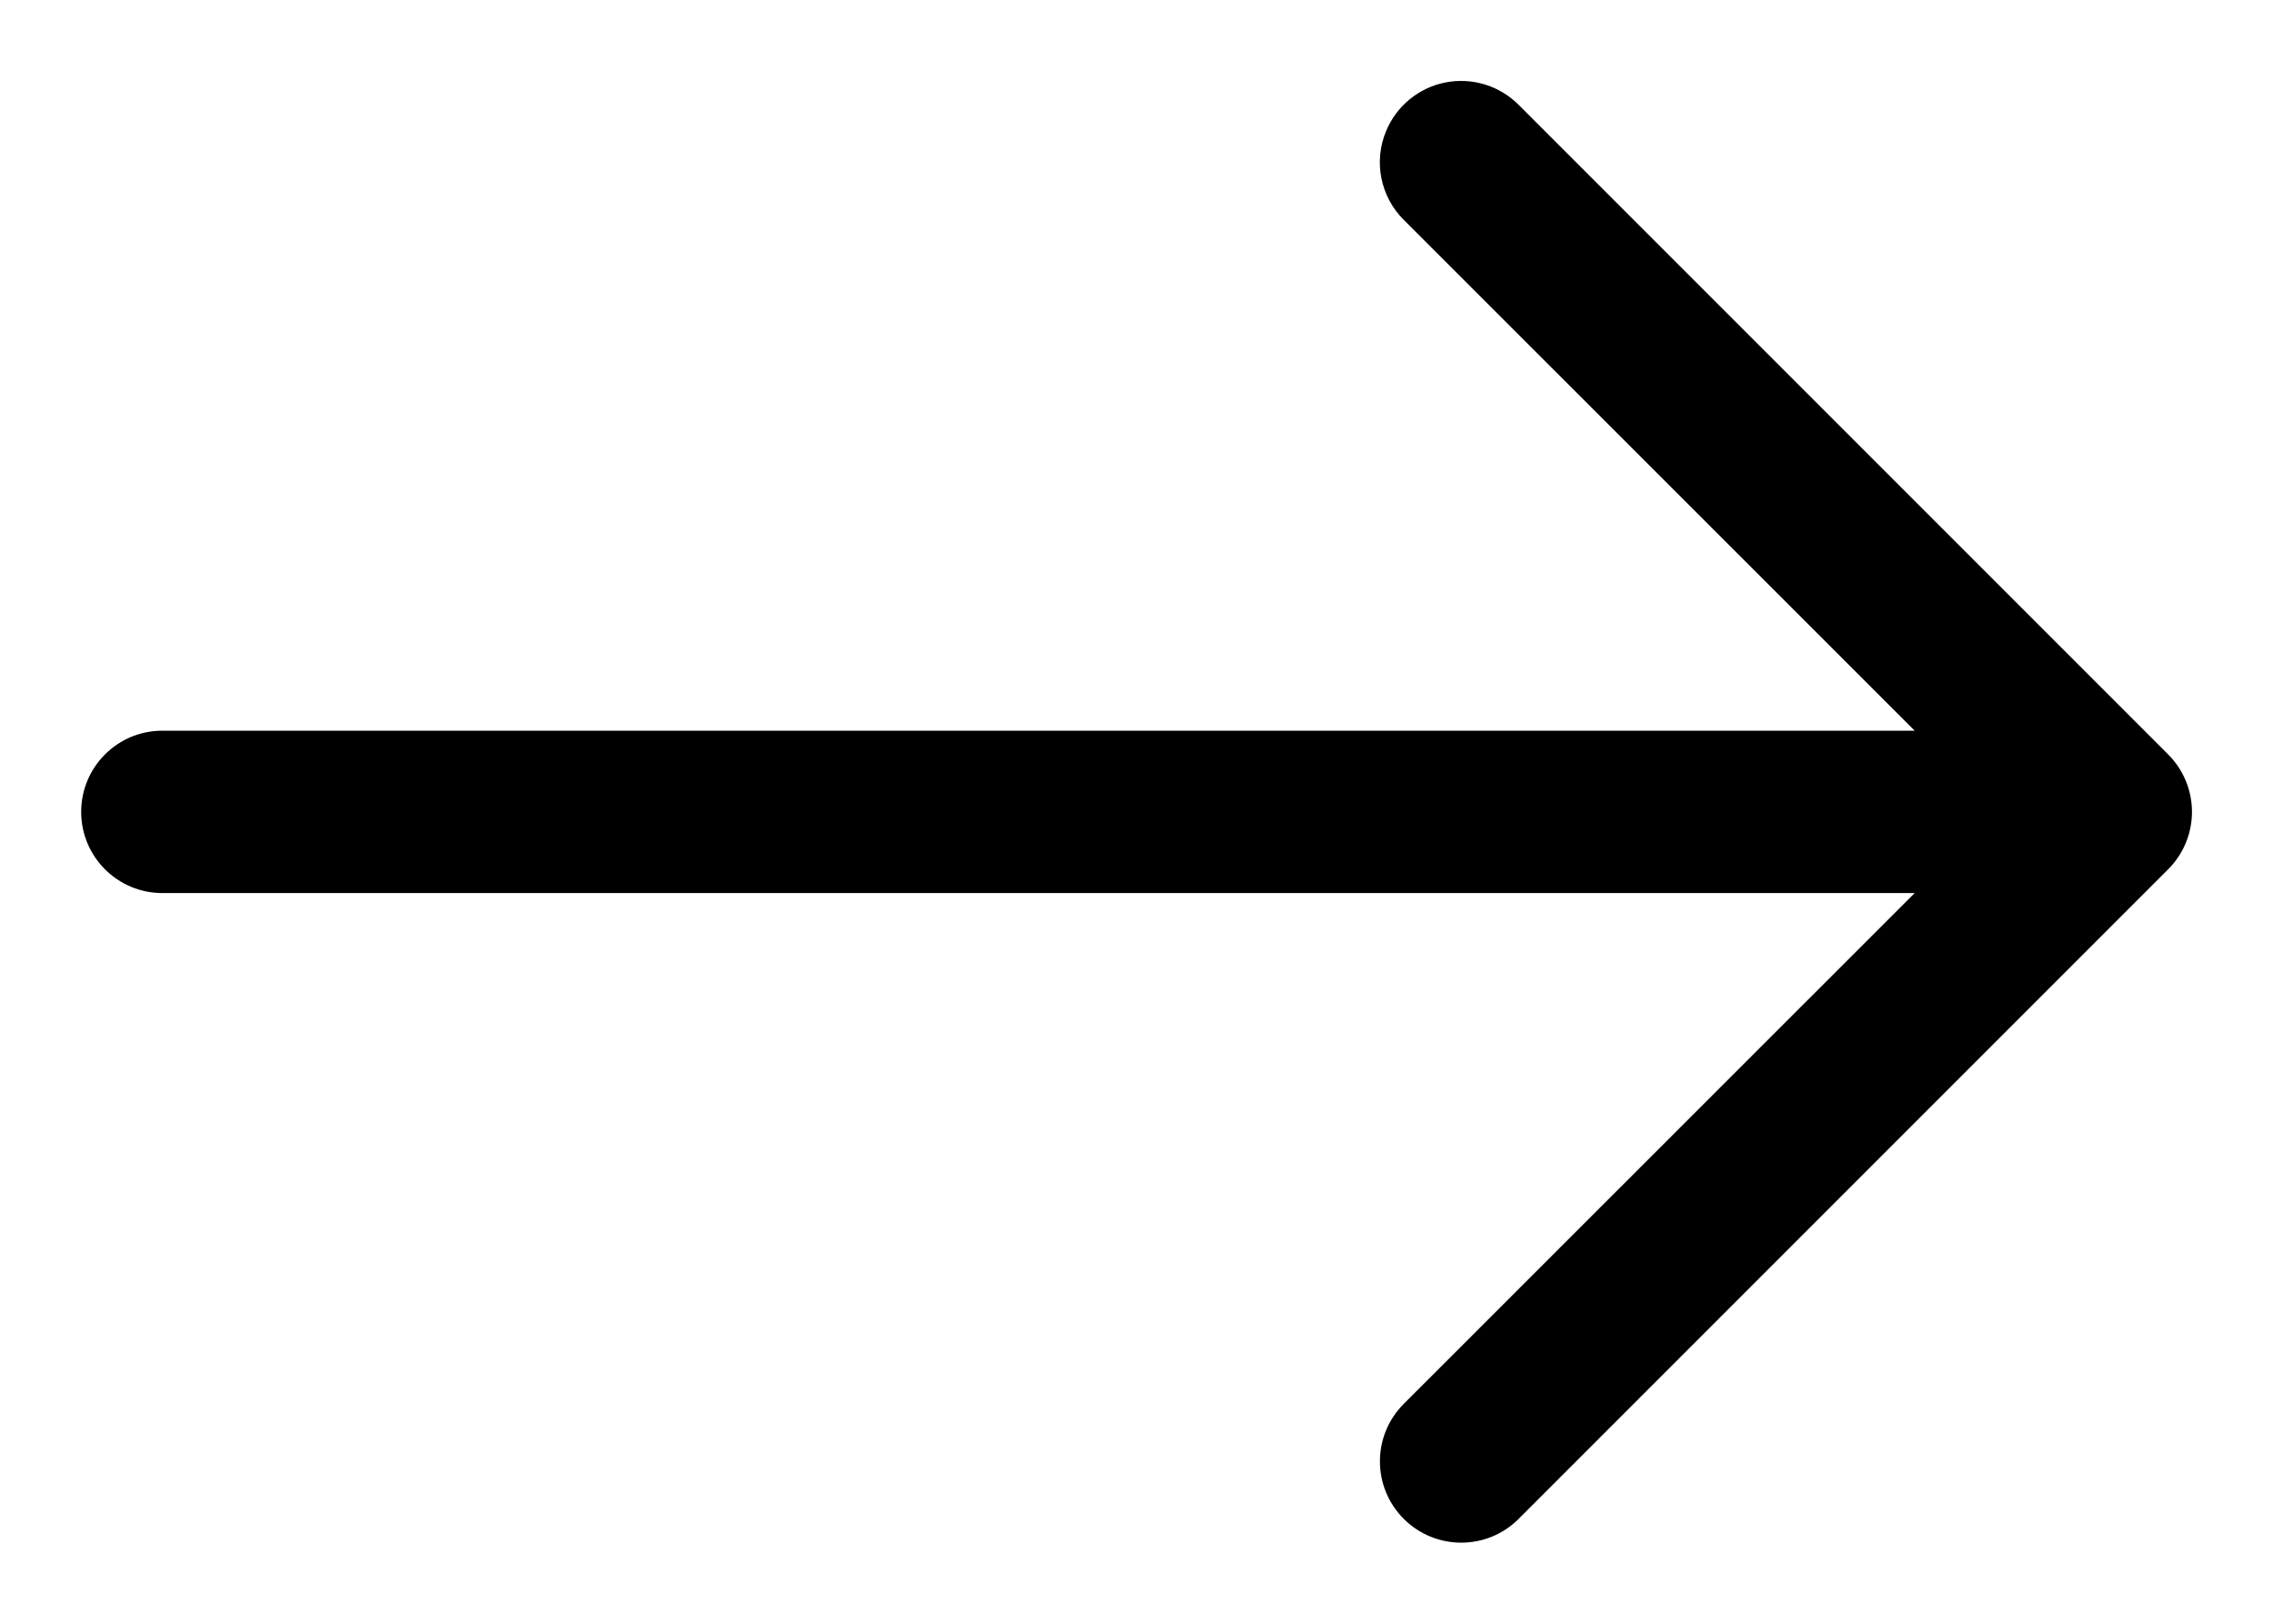
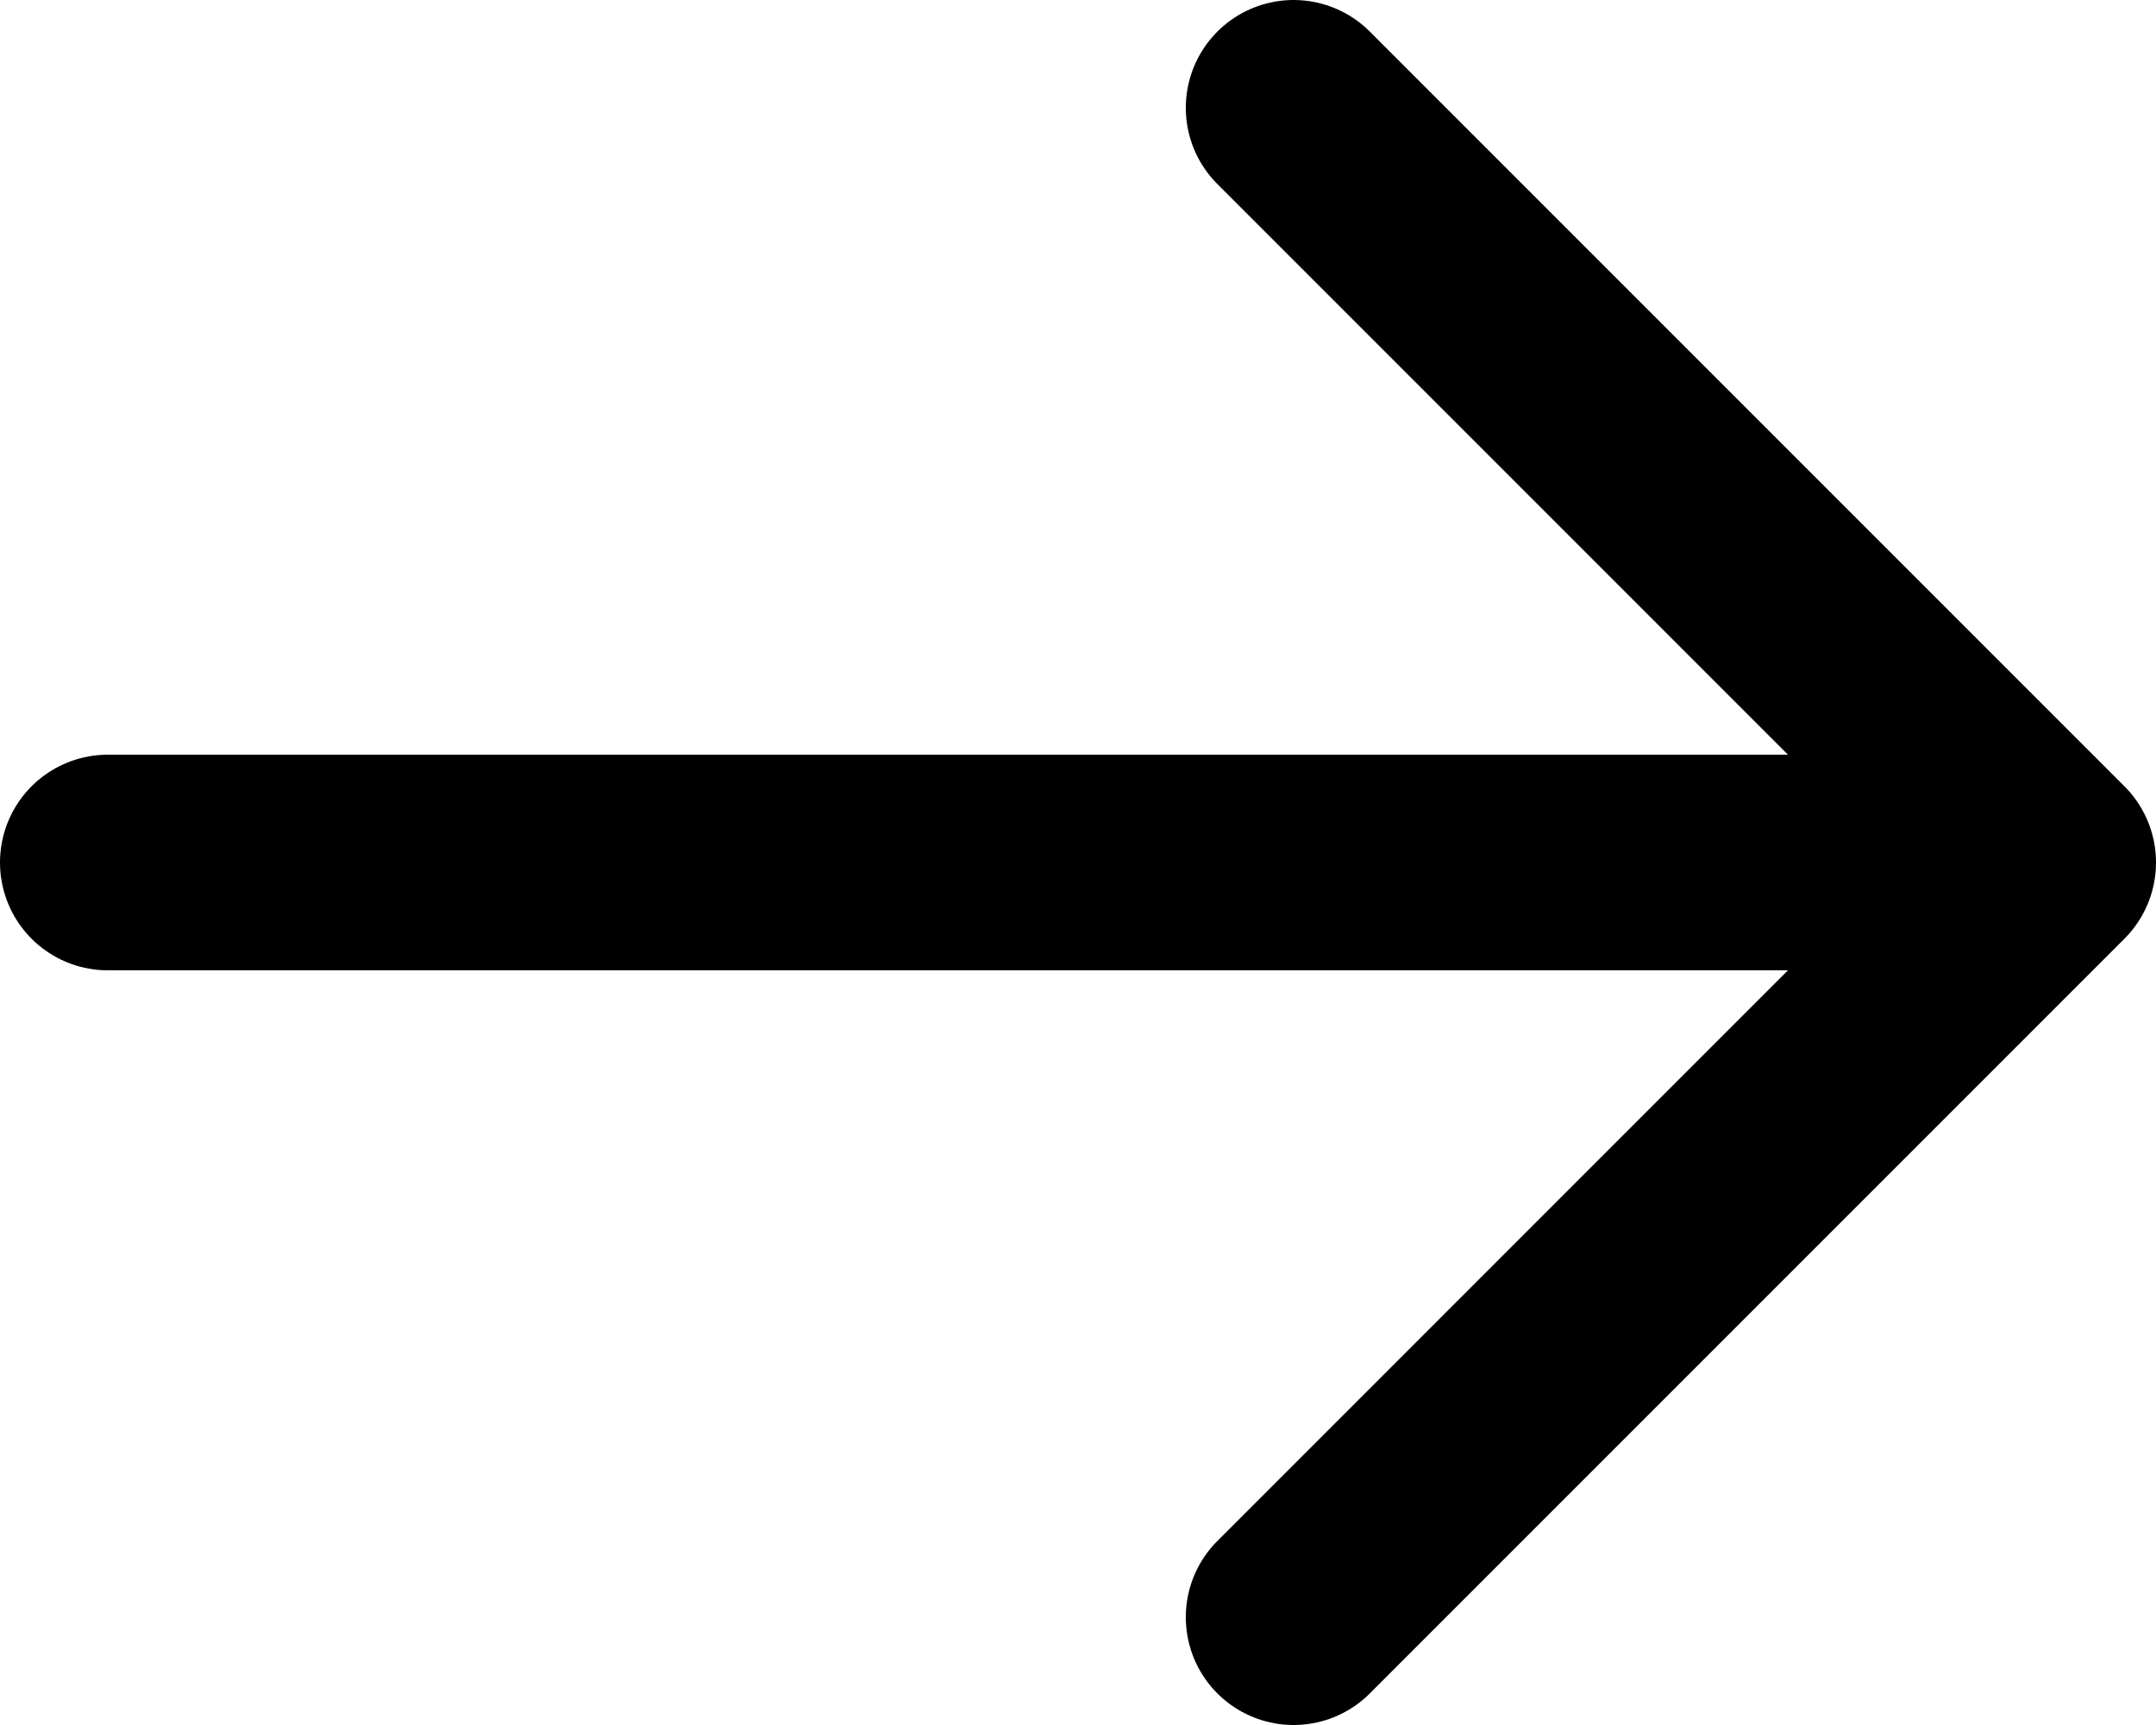
- <svg xmlns="http://www.w3.org/2000/svg" fill="none" class="icon icon-arrow" viewBox="0 0 14 10">
-   <path fill="currentColor" fill-rule="evenodd" d="M8.537.808a.5.5 0 0 1 .817-.162l4 4a.5.5 0 0 1 0 .708l-4 4a.5.5 0 1 1-.708-.708L11.793 5.5H1a.5.5 0 0 1 0-1h10.793L8.646 1.354a.5.5 0 0 1-.109-.546" clip-rule="evenodd" />
+ <svg xmlns="http://www.w3.org/2000/svg" class="icon icon-arrow" width="60" height="48" viewBox="0 0 15 12" fill="none">
+   <path d="M9 0.75L14.25 6M14.25 6L9 11.25M14.25 6H0.75" stroke="currentColor" stroke-width="1.5" stroke-linecap="round" stroke-linejoin="round" />
</svg>
